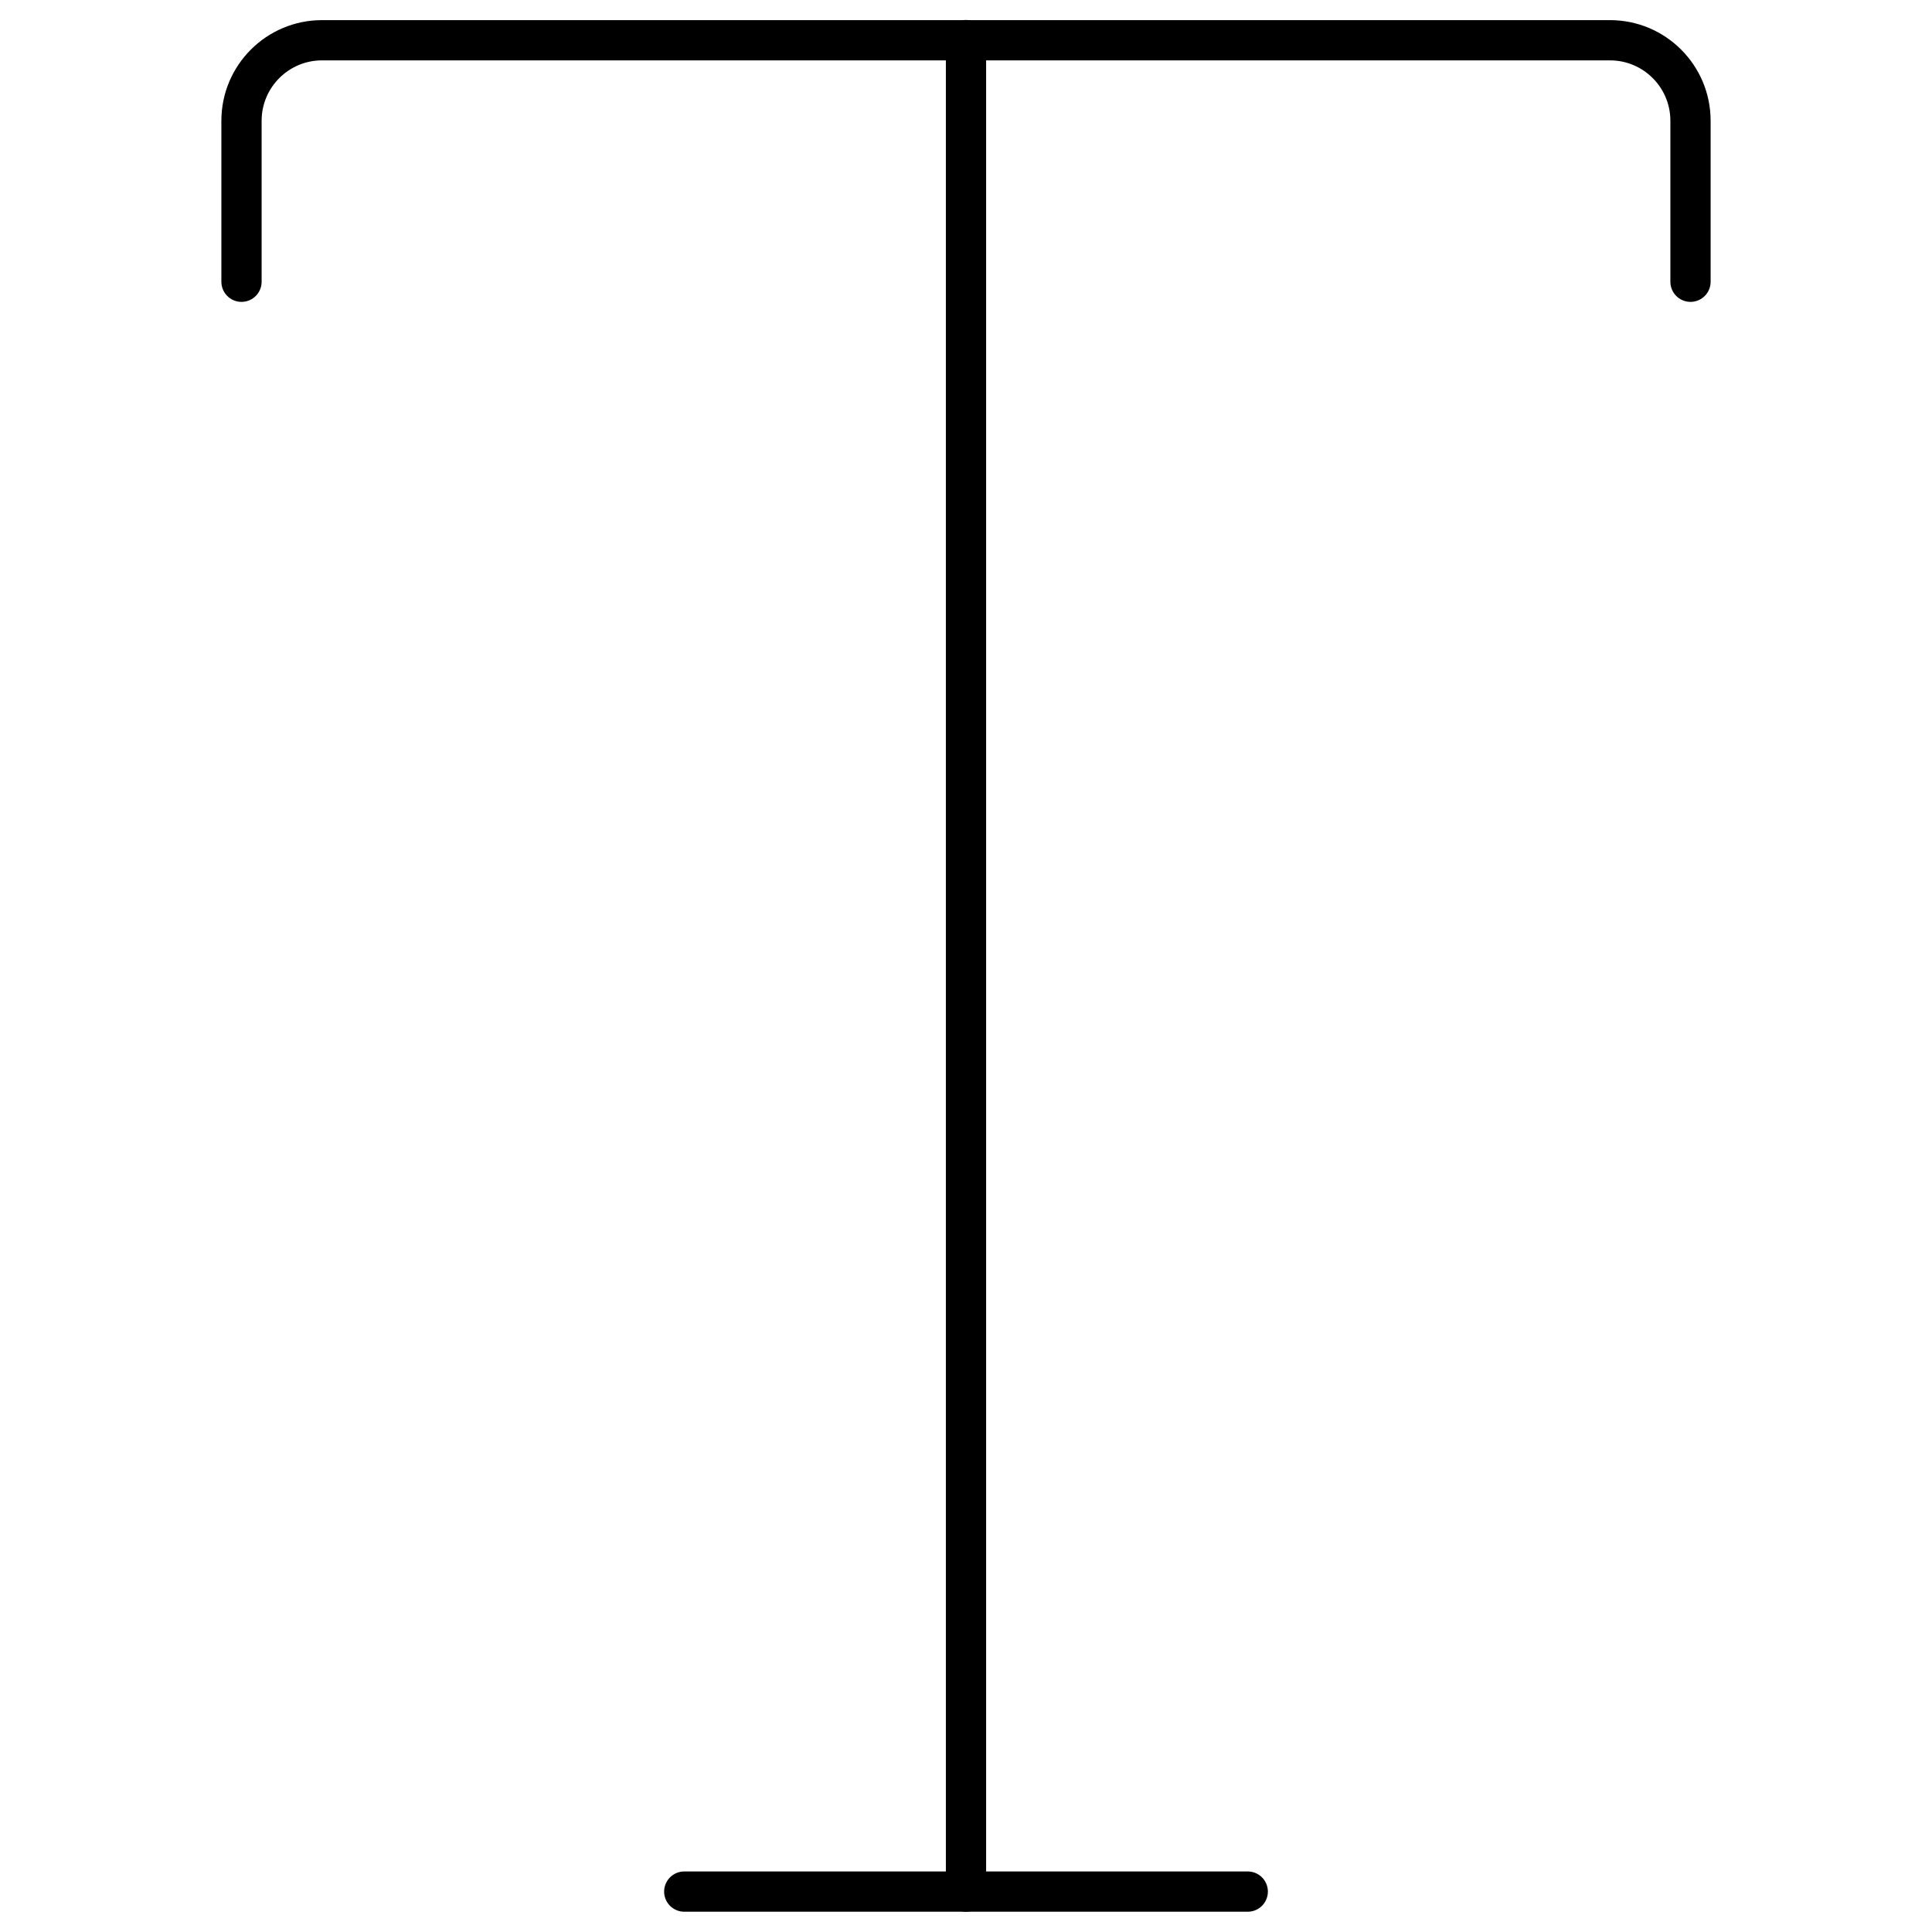
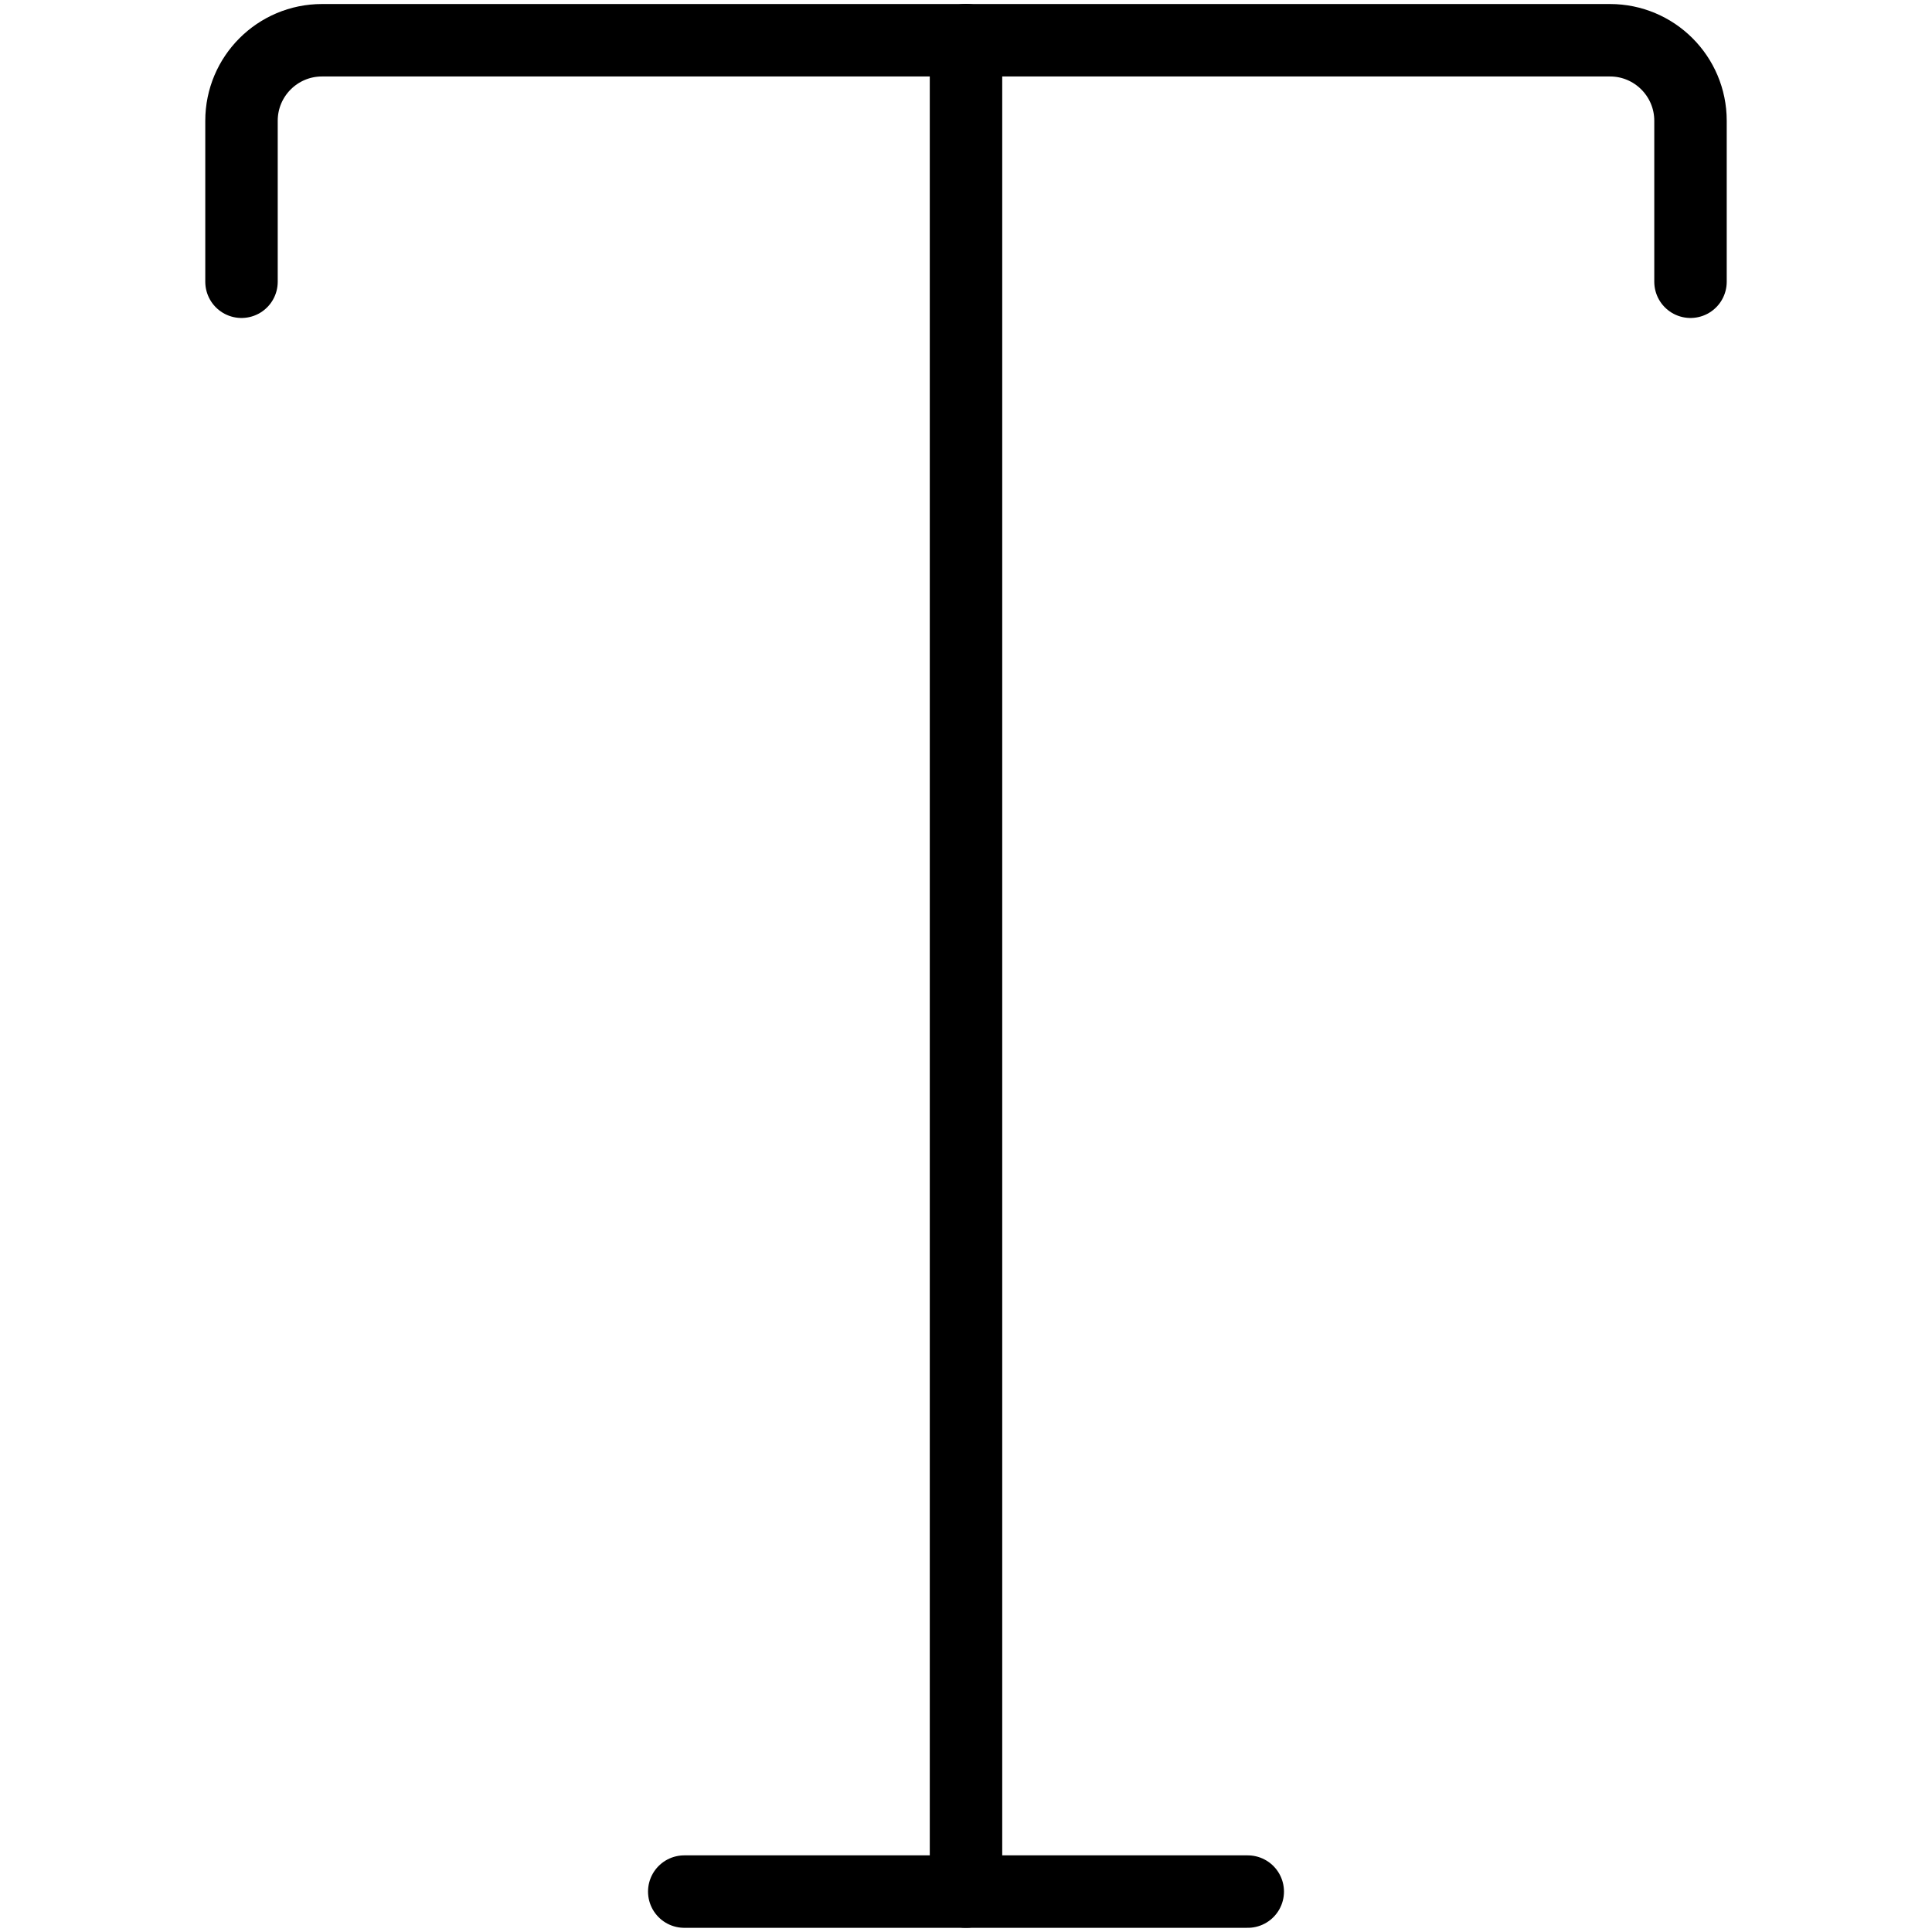
<svg xmlns="http://www.w3.org/2000/svg" version="1.1" viewBox="0 0 24 24" height="24" width="24">
  <g transform="matrix(1,0,0,1,0,0)">
-     <path d="M 3,3.5v-2c0-0.552,0.448-1,1-1h16c0.552,0,1,0.448,1,1v2 " stroke="#000000" fill="none" stroke-width="0.5" stroke-linecap="round" stroke-linejoin="round" />
-     <path d="M 12,0.498v23 " stroke="#000000" fill="none" stroke-width="0.5" stroke-linecap="round" stroke-linejoin="round" />
-     <path d="M 8.5,23.498h7" stroke="#000000" fill="none" stroke-width="0.5" stroke-linecap="round" stroke-linejoin="round" />
+     <path d="M 3,3.5v-2c0-0.552,0.448-1,1-1h16c0.552,0,1,0.448,1,1v2 " stroke="#000000" fill="none" stroke-width="0.9" stroke-linecap="round" stroke-linejoin="round" />
+     <path d="M 12,0.498v23 " stroke="#000000" fill="none" stroke-width="0.9" stroke-linecap="round" stroke-linejoin="round" />
+     <path d="M 8.5,23.498h7" stroke="#000000" fill="none" stroke-width="0.9" stroke-linecap="round" stroke-linejoin="round" />
  </g>
</svg>
